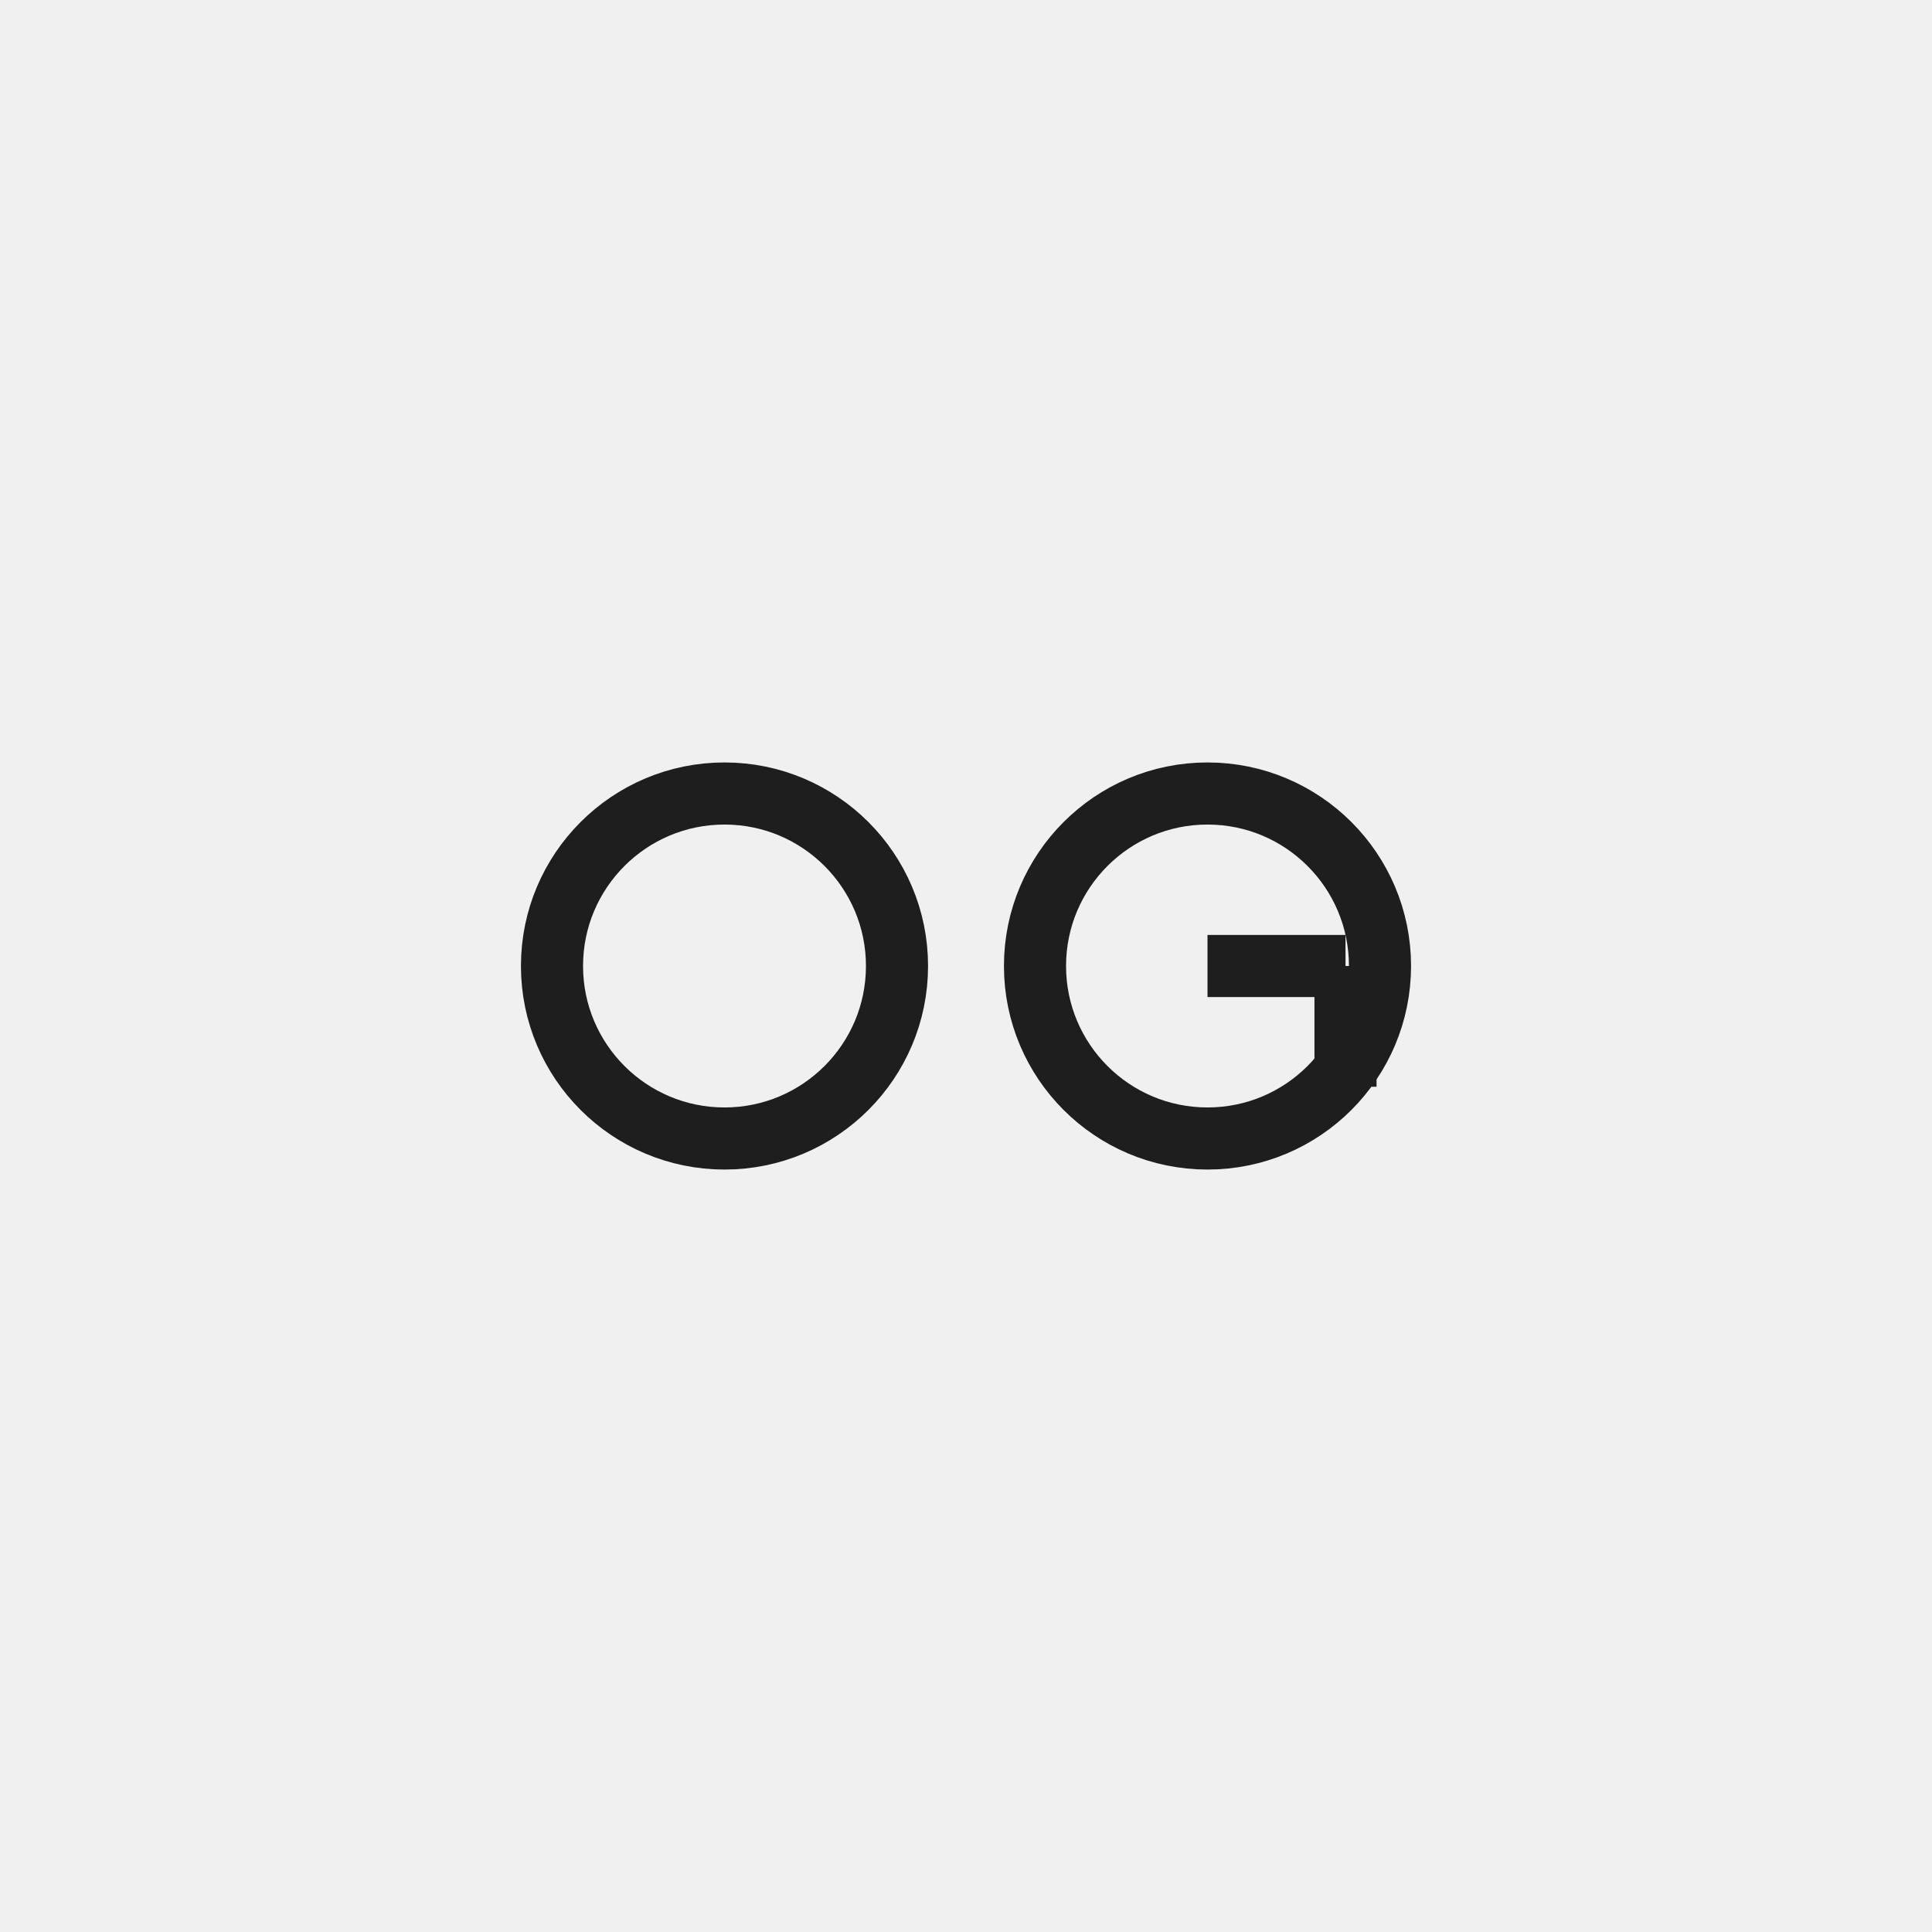
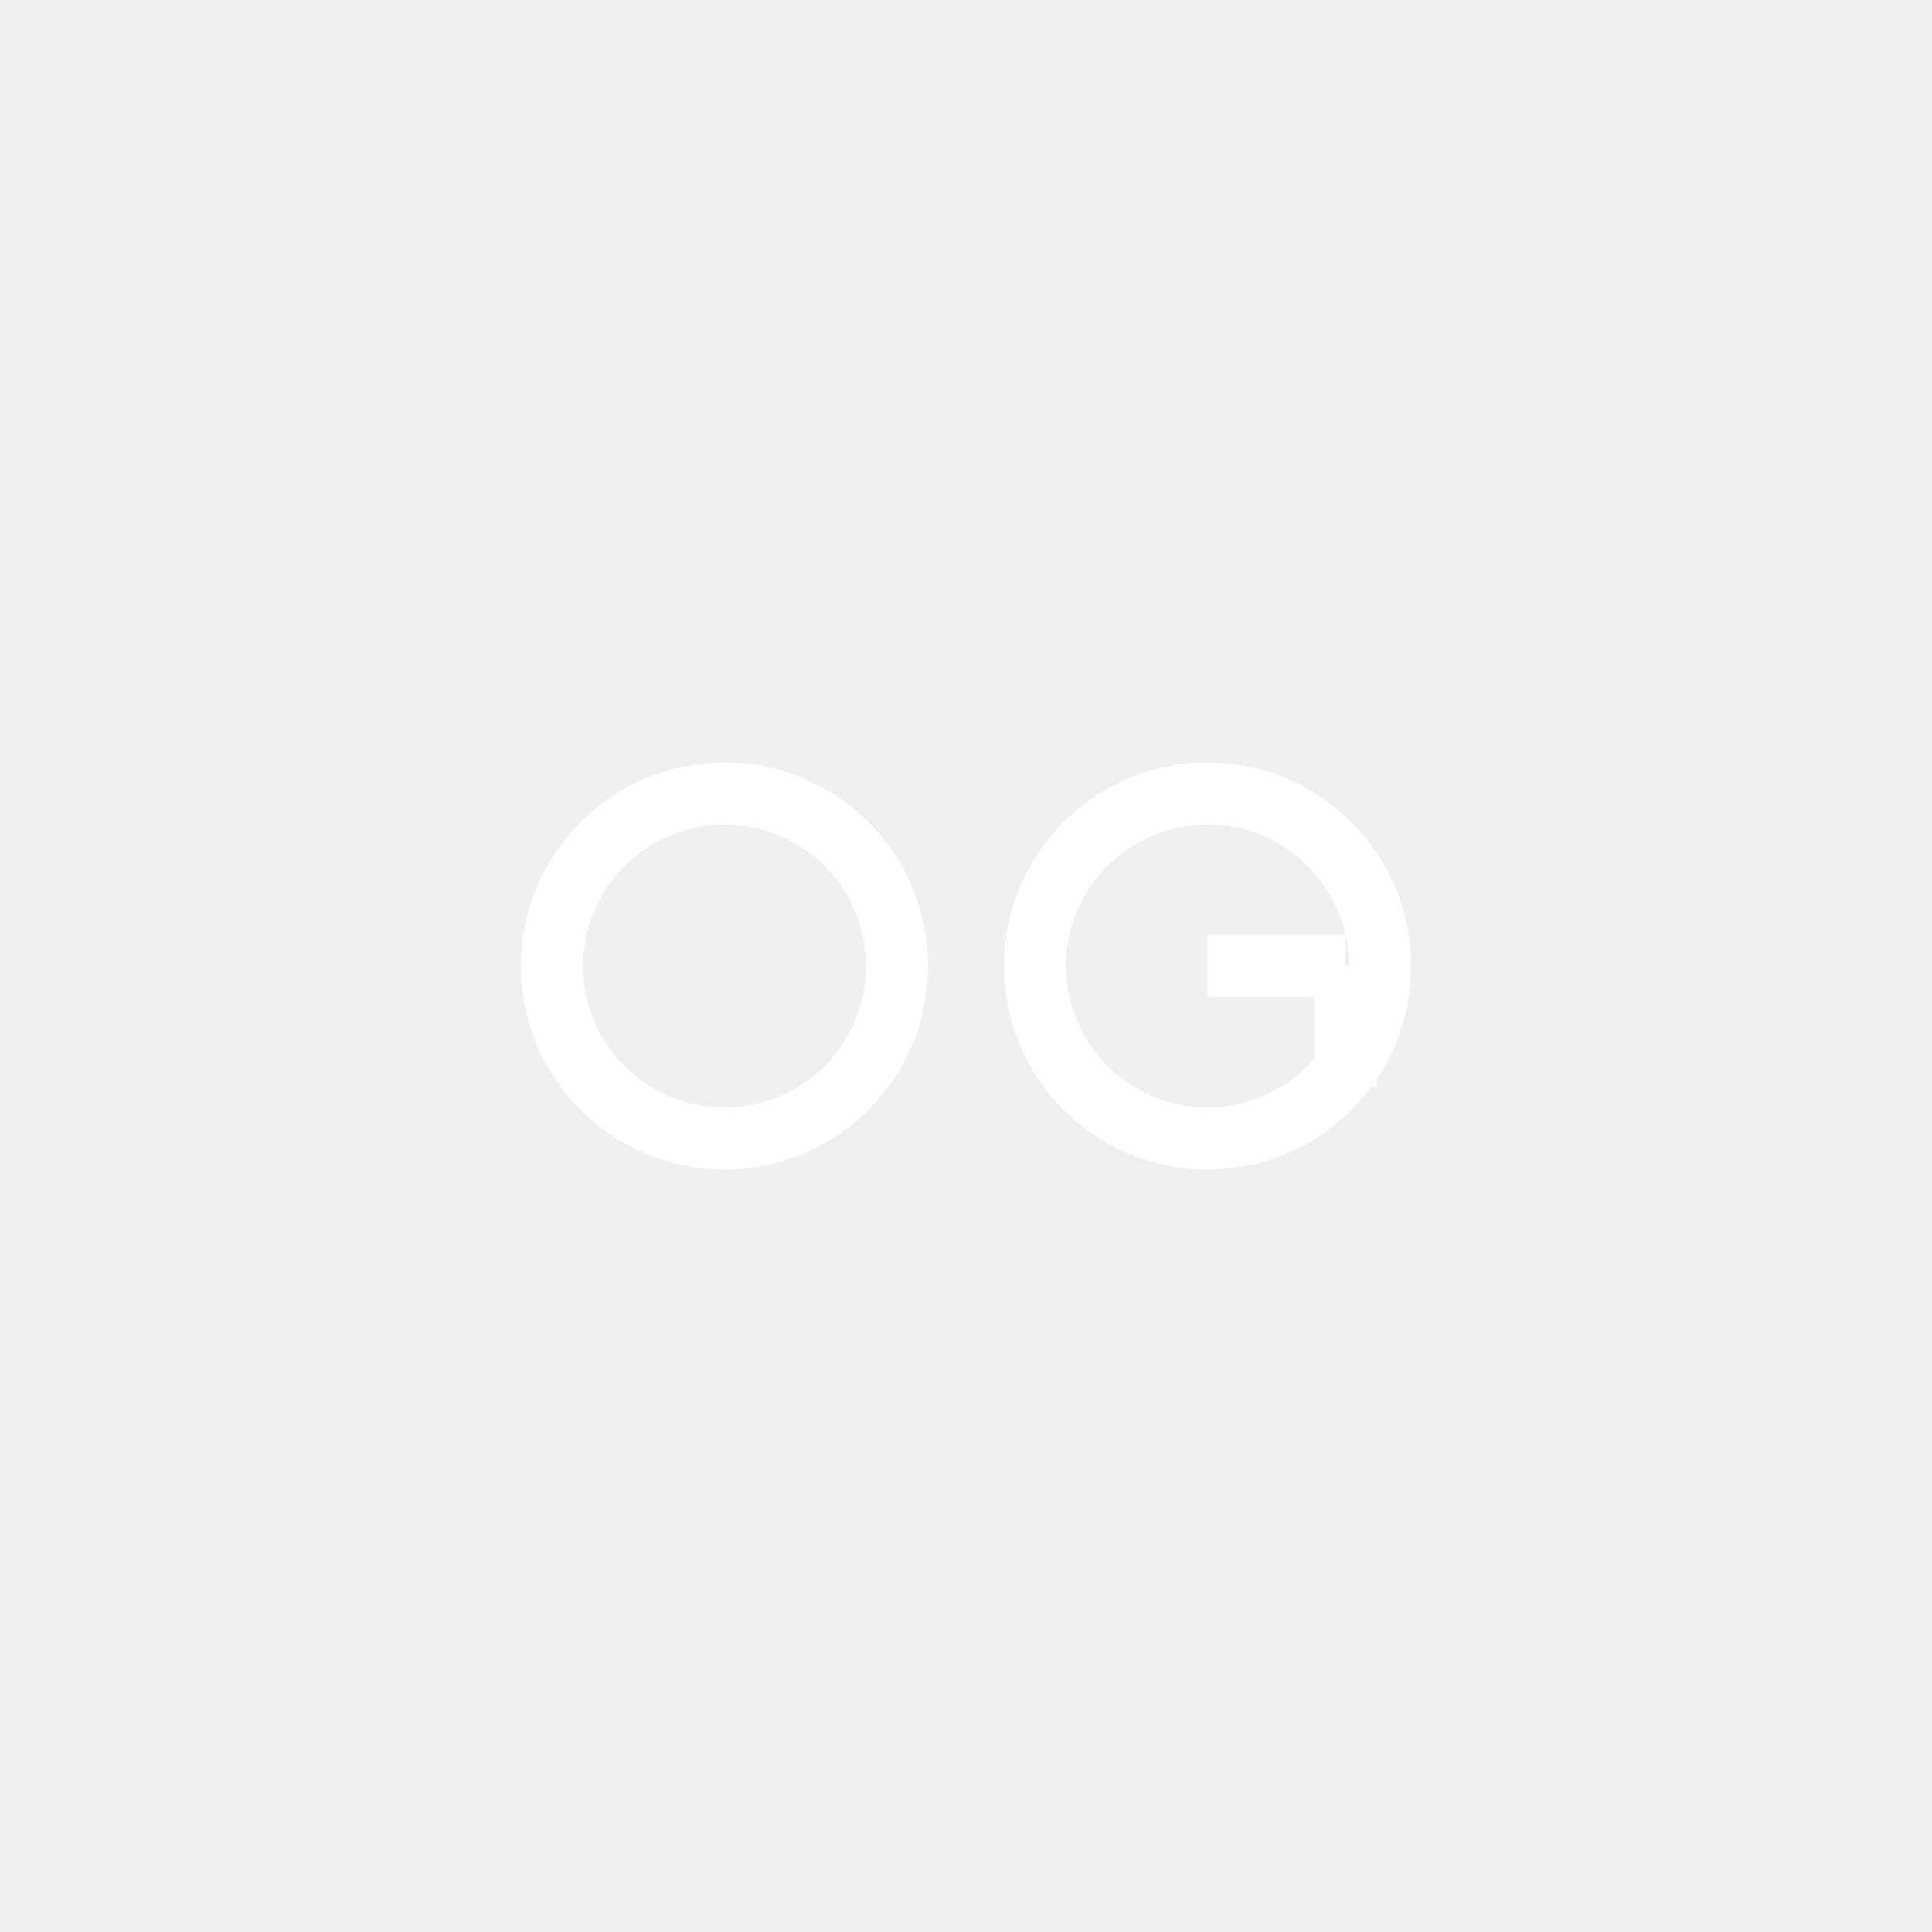
<svg xmlns="http://www.w3.org/2000/svg" viewBox="0 0 56 56" width="56" height="56">
  <g transform="translate(28, 28)">
-     <circle cx="-7" cy="0" r="5" fill="none" stroke="#1e1e1e" stroke-width="1.8" />
-     <circle cx="7" cy="0" r="5" fill="none" stroke="#1e1e1e" stroke-width="1.8" />
-     <line x1="7" y1="0" x2="11" y2="0" stroke="#1e1e1e" stroke-width="1.8" />
-     <line x1="11" y1="0" x2="11" y2="3.5" stroke="#1e1e1e" stroke-width="1.8" />
+     <circle cx="-7" cy="0" r="5" fill="none" stroke="#FFFFFF" stroke-width="1.8" />
+     <circle cx="7" cy="0" r="5" fill="none" stroke="#FFFFFF" stroke-width="1.8" />
+     <line x1="7" y1="0" x2="11" y2="0" stroke="#FFFFFF" stroke-width="1.8" />
+     <line x1="11" y1="0" x2="11" y2="3.5" stroke="#FFFFFF" stroke-width="1.8" />
  </g>
</svg>
